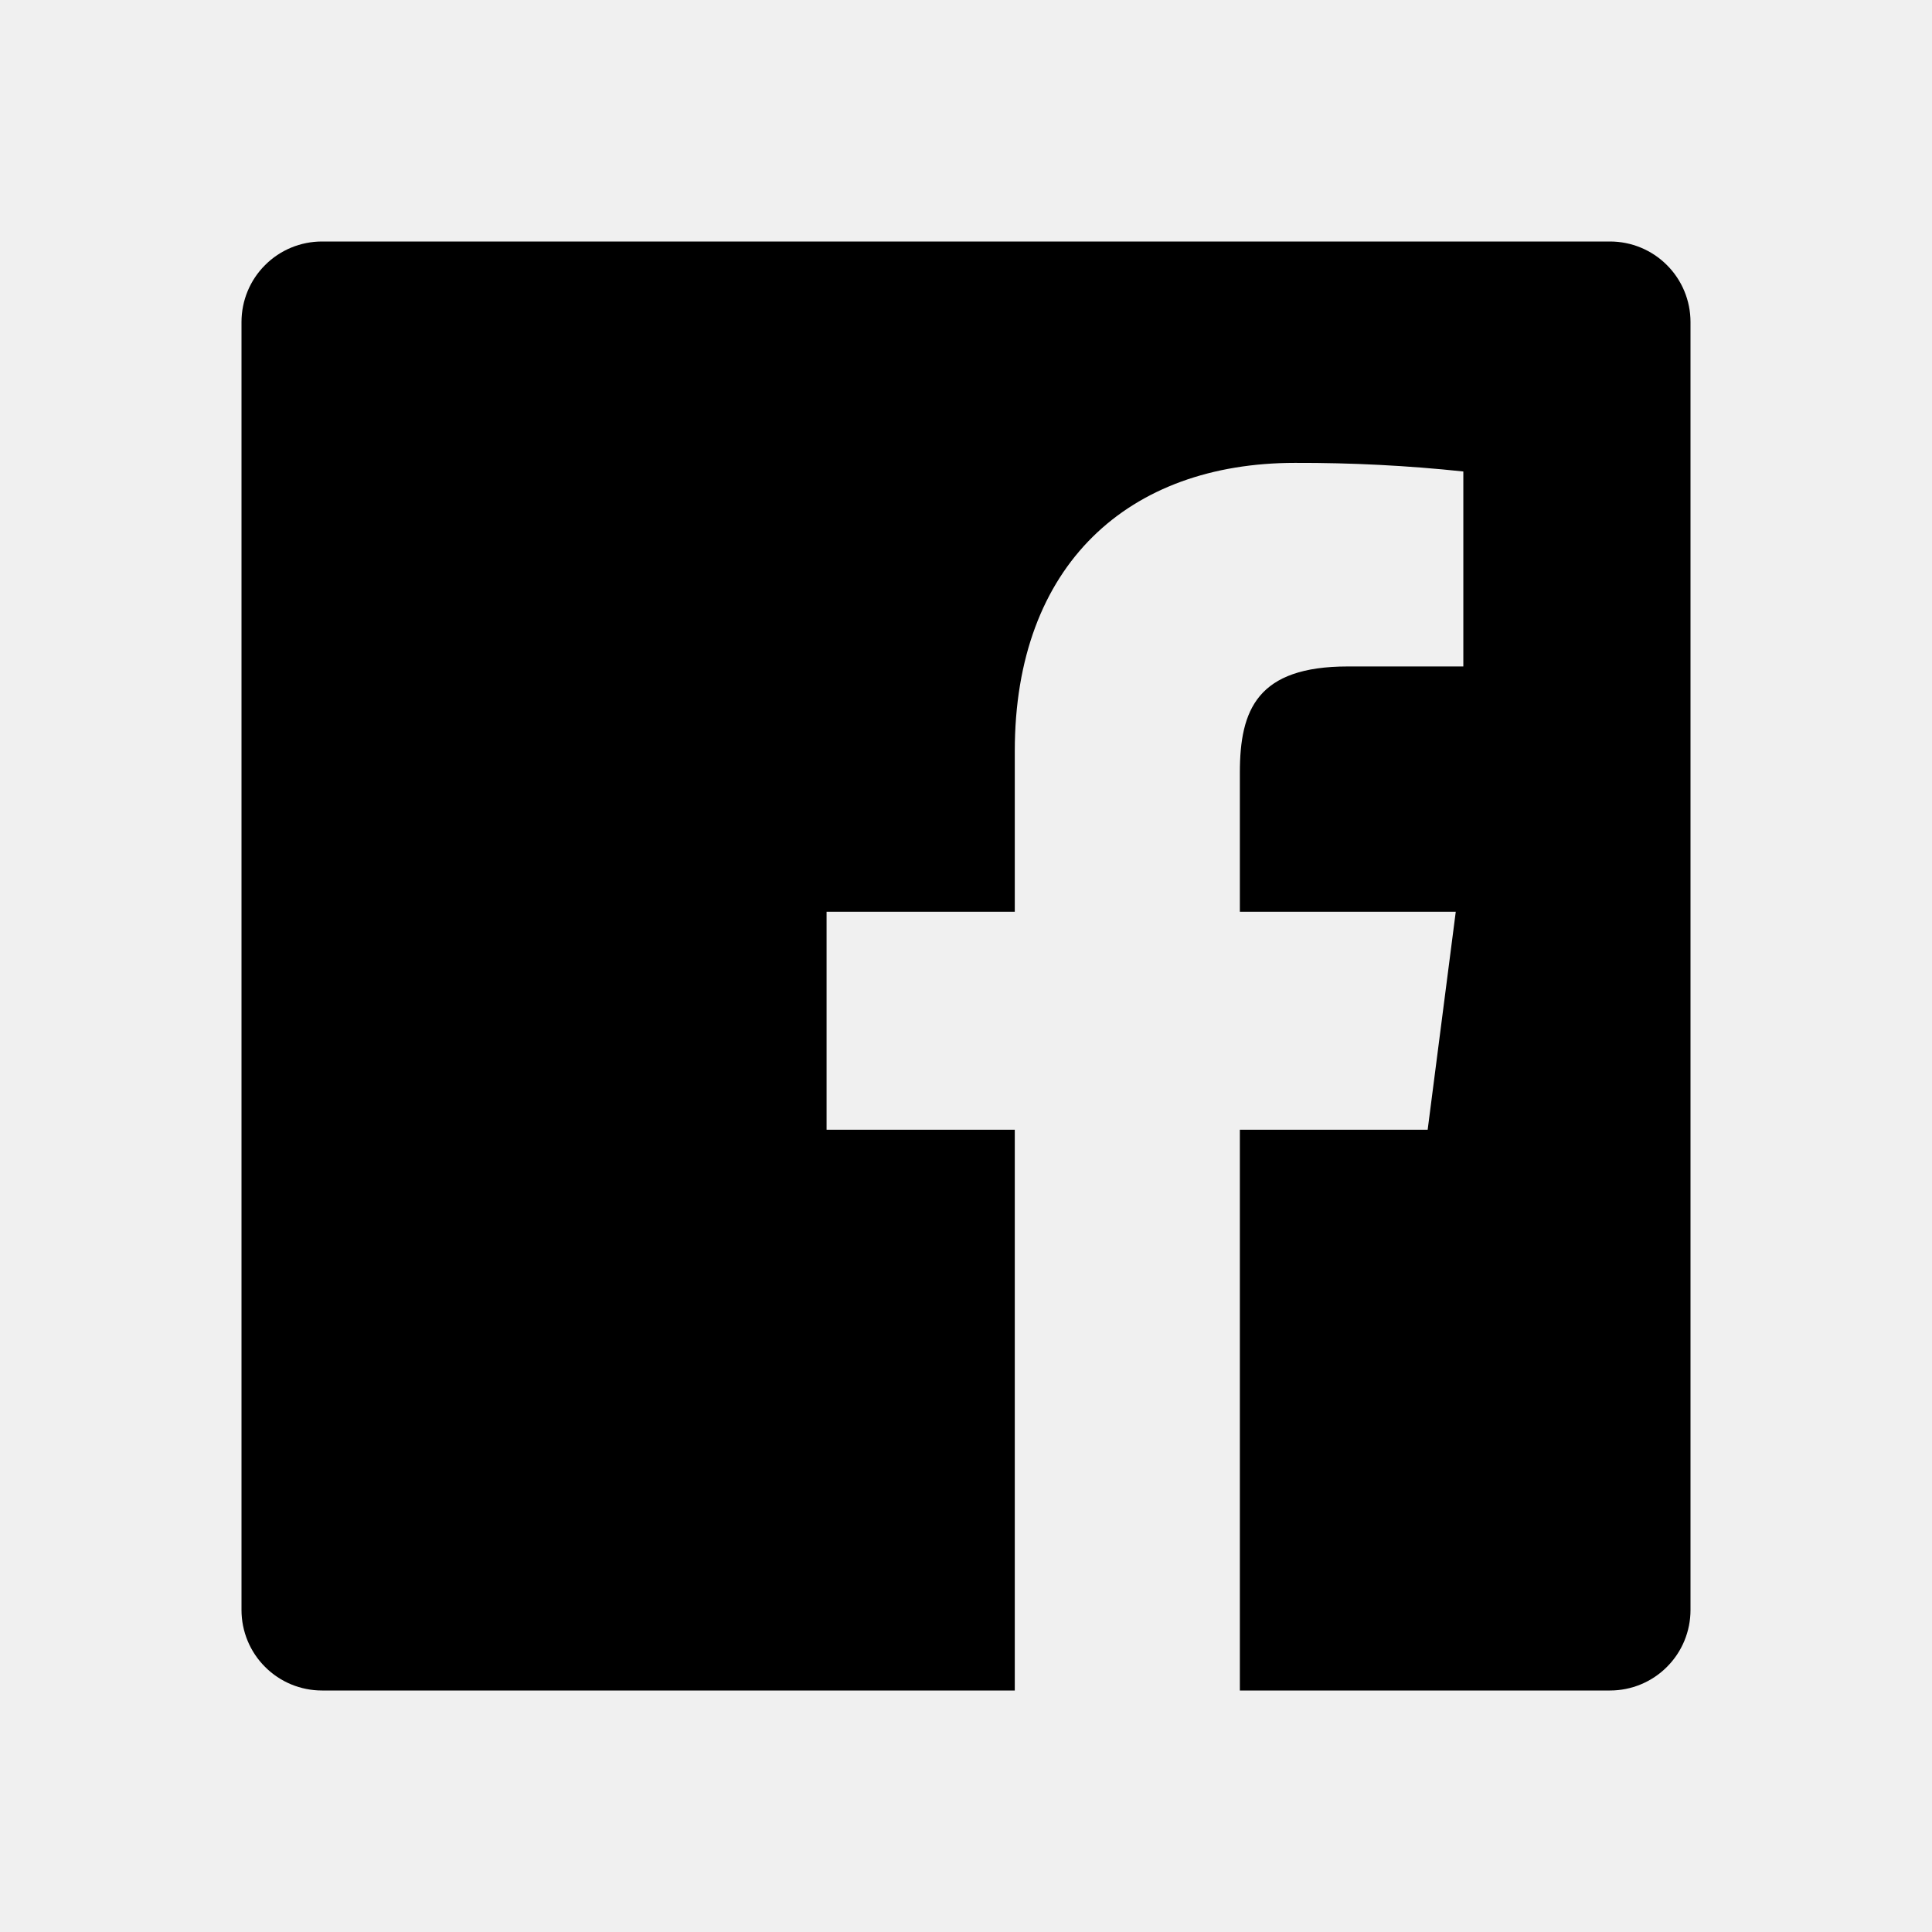
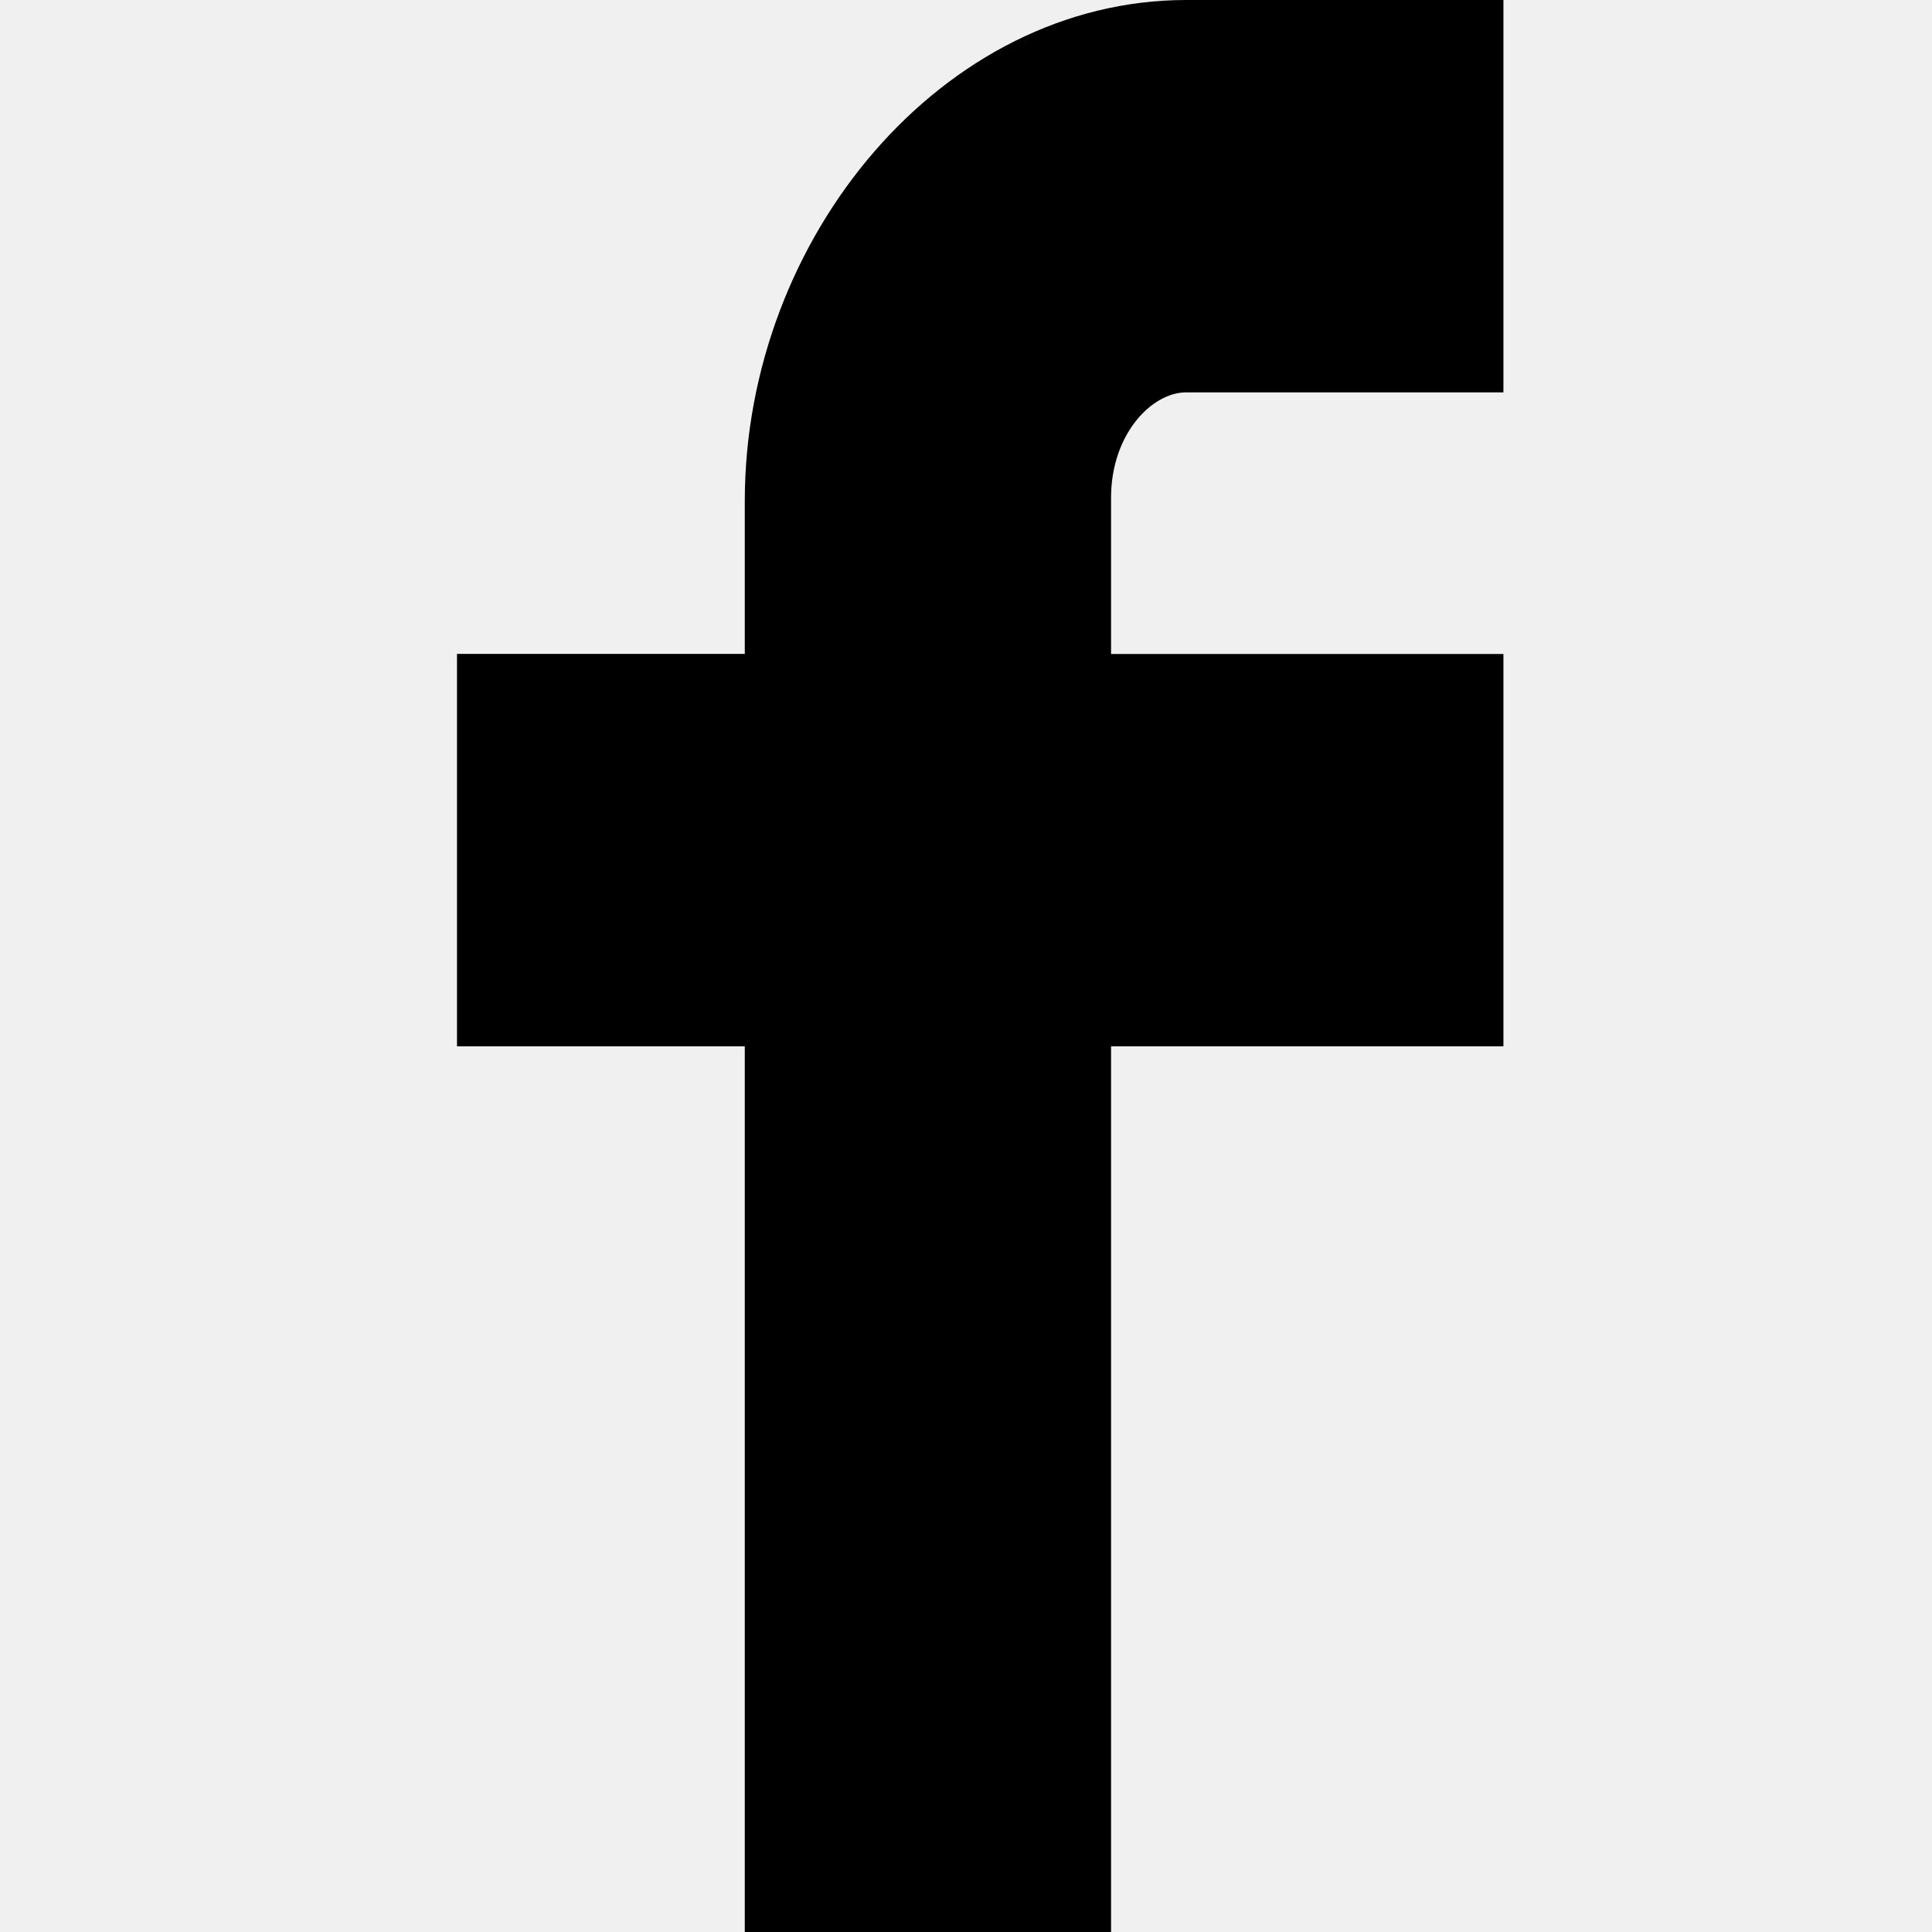
- <svg xmlns="http://www.w3.org/2000/svg" width="24" height="24" viewBox="0 0 24 24" fill="none">
-   <g clip-path="url(#clip0_16167_18082)">
-     <path d="M15.402 21V14.034H17.735L18.084 11.326H15.402V9.598C15.402 8.814 15.62 8.279 16.744 8.279H18.178V5.857C17.484 5.783 16.786 5.748 16.088 5.75C14.021 5.75 12.606 7.012 12.606 9.33V11.326H10.268V14.034H12.606V21H4C3.735 21 3.48 20.895 3.293 20.707C3.105 20.52 3 20.265 3 20V4C3 3.735 3.105 3.48 3.293 3.293C3.48 3.105 3.735 3 4 3H20C20.265 3 20.52 3.105 20.707 3.293C20.895 3.48 21 3.735 21 4V20C21 20.265 20.895 20.52 20.707 20.707C20.52 20.895 20.265 21 20 21H15.402Z" fill="black" />
+ <svg xmlns="http://www.w3.org/2000/svg" version="1.1" id="Layer_1" x="0px" y="0px" width="24px" height="24px" viewBox="0 0 24 24" enable-background="new 0 0 24 24" xml:space="preserve" class="eapps-social-icons-item-icon">
+   <g>
+     <path fill="%233E68C0" d="M5.677,12.998V8.123h3.575V6.224C9.252,2.949,11.712,0,14.736,0h3.94v4.874h-3.94 c-0.432,0-0.934,0.524-0.934,1.308v1.942h4.874v4.874h-4.874V24H9.252V12.998H5.677z" />
  </g>
-   <defs>
-     <clipPath id="clip0_16167_18082">
-       <rect width="24" height="24" fill="white" />
-     </clipPath>
-   </defs>
</svg>
